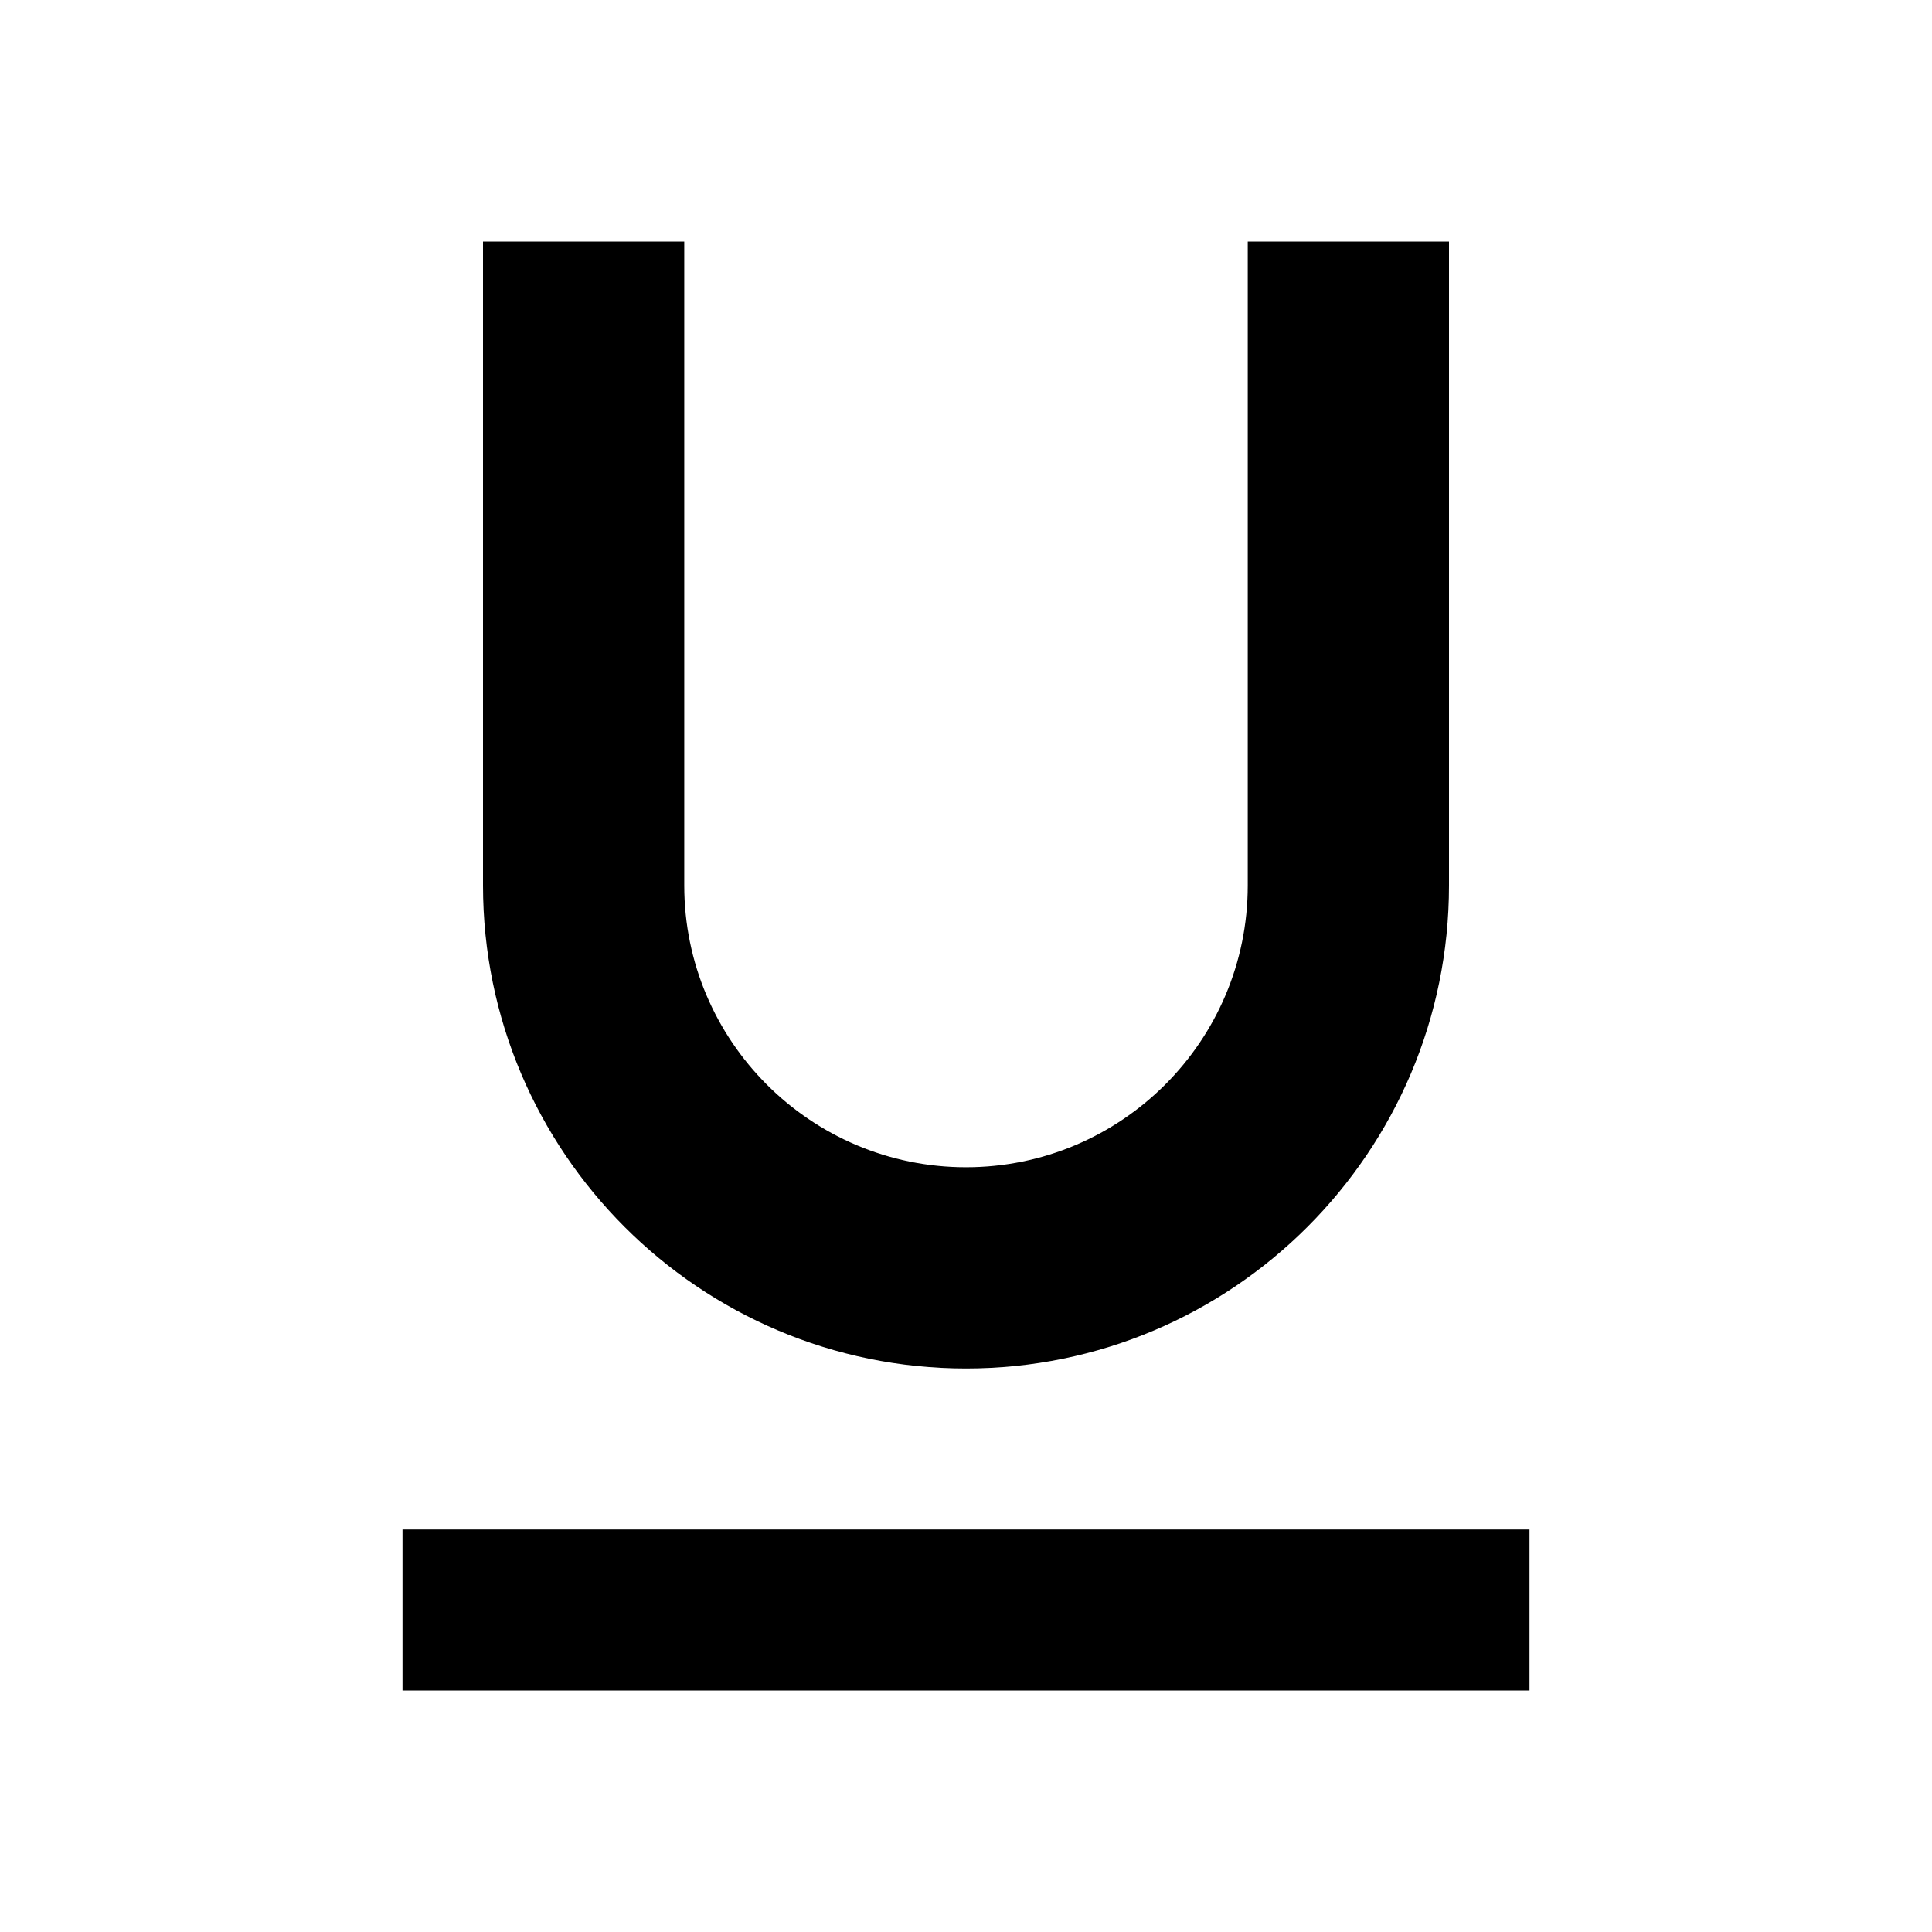
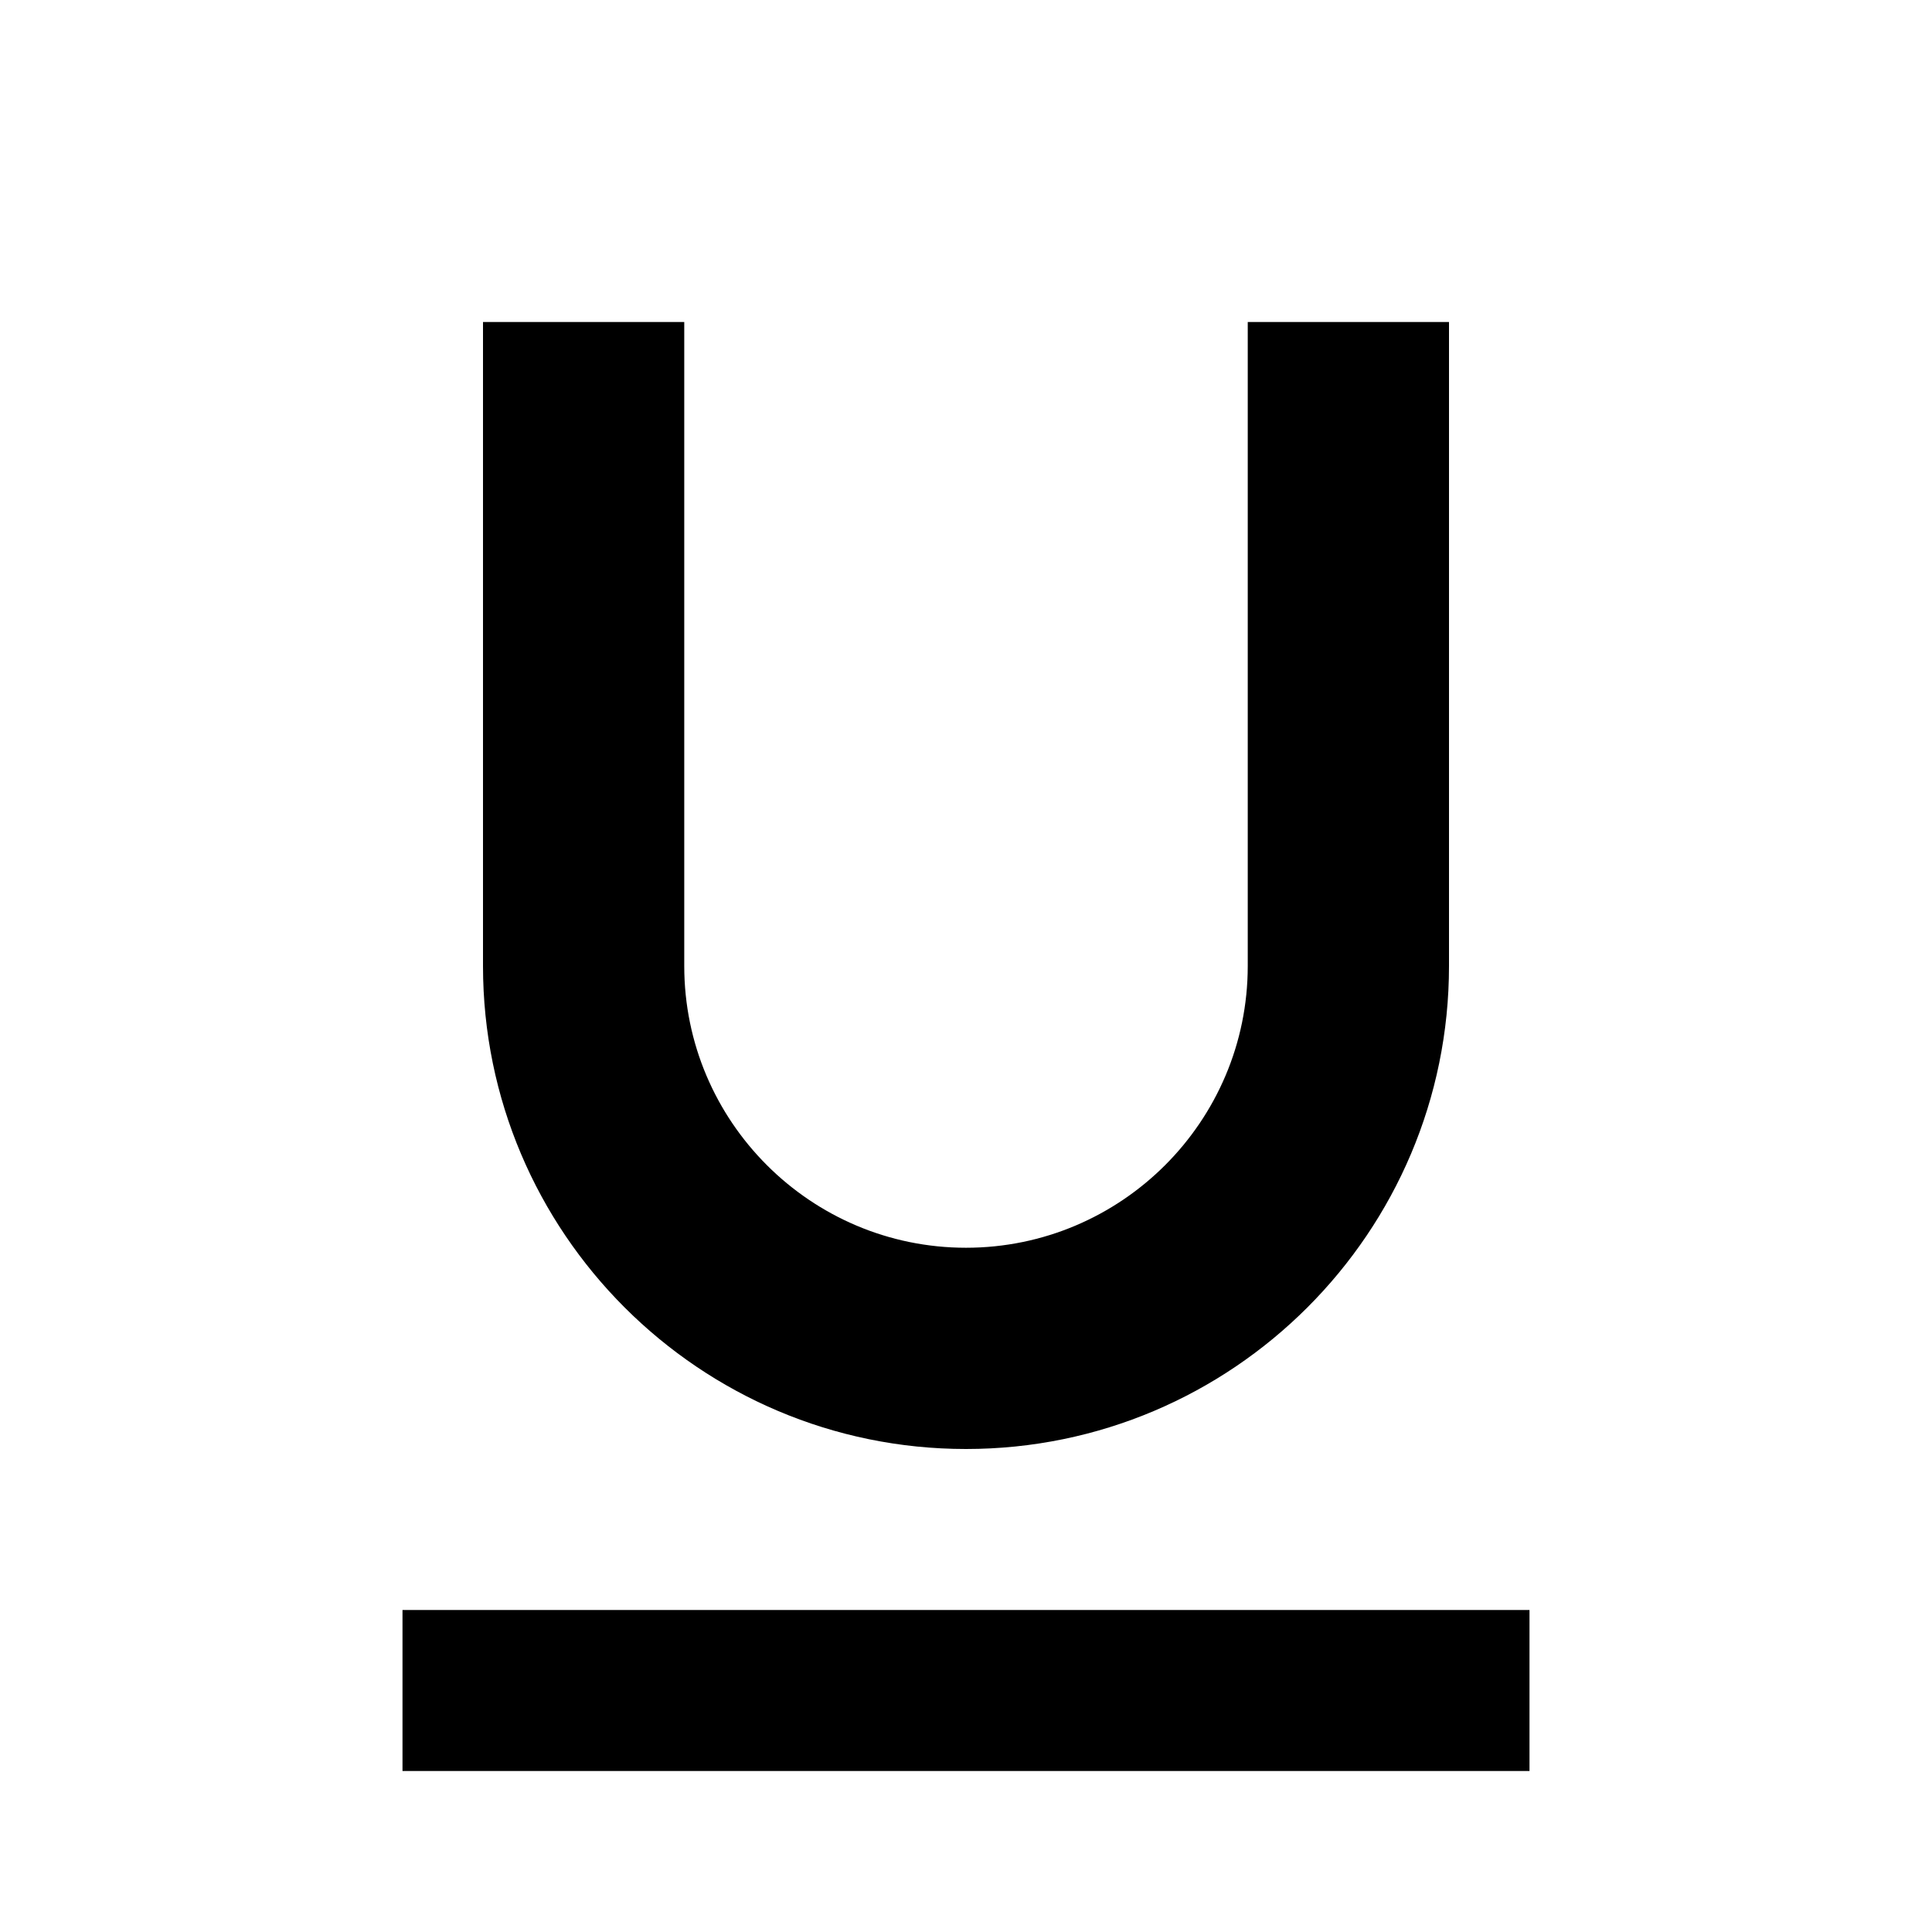
<svg xmlns="http://www.w3.org/2000/svg" width="24" height="24" viewBox="0 0 24 24">
-   <g fill="none" fill-rule="evenodd">
+   <g fill="none" fill-rule="evenodd" transform="translate(0 1)">
    <polygon points="0 0 24 0 24 24 0 24" />
    <path fill="#000000" fill-rule="nonzero" d="M12,17 C15.31,17 18,14.31 18,11 L18,3 L15.5,3 L15.5,11 C15.5,12.93 13.93,14.5 12,14.5 C10.07,14.5 8.5,12.93 8.5,11 L8.5,3 L6,3 L6,11 C6,14.31 8.69,17 12,17 Z M5,19 L5,21 L19,21 L19,19 L5,19 Z" />
  </g>
</svg>
